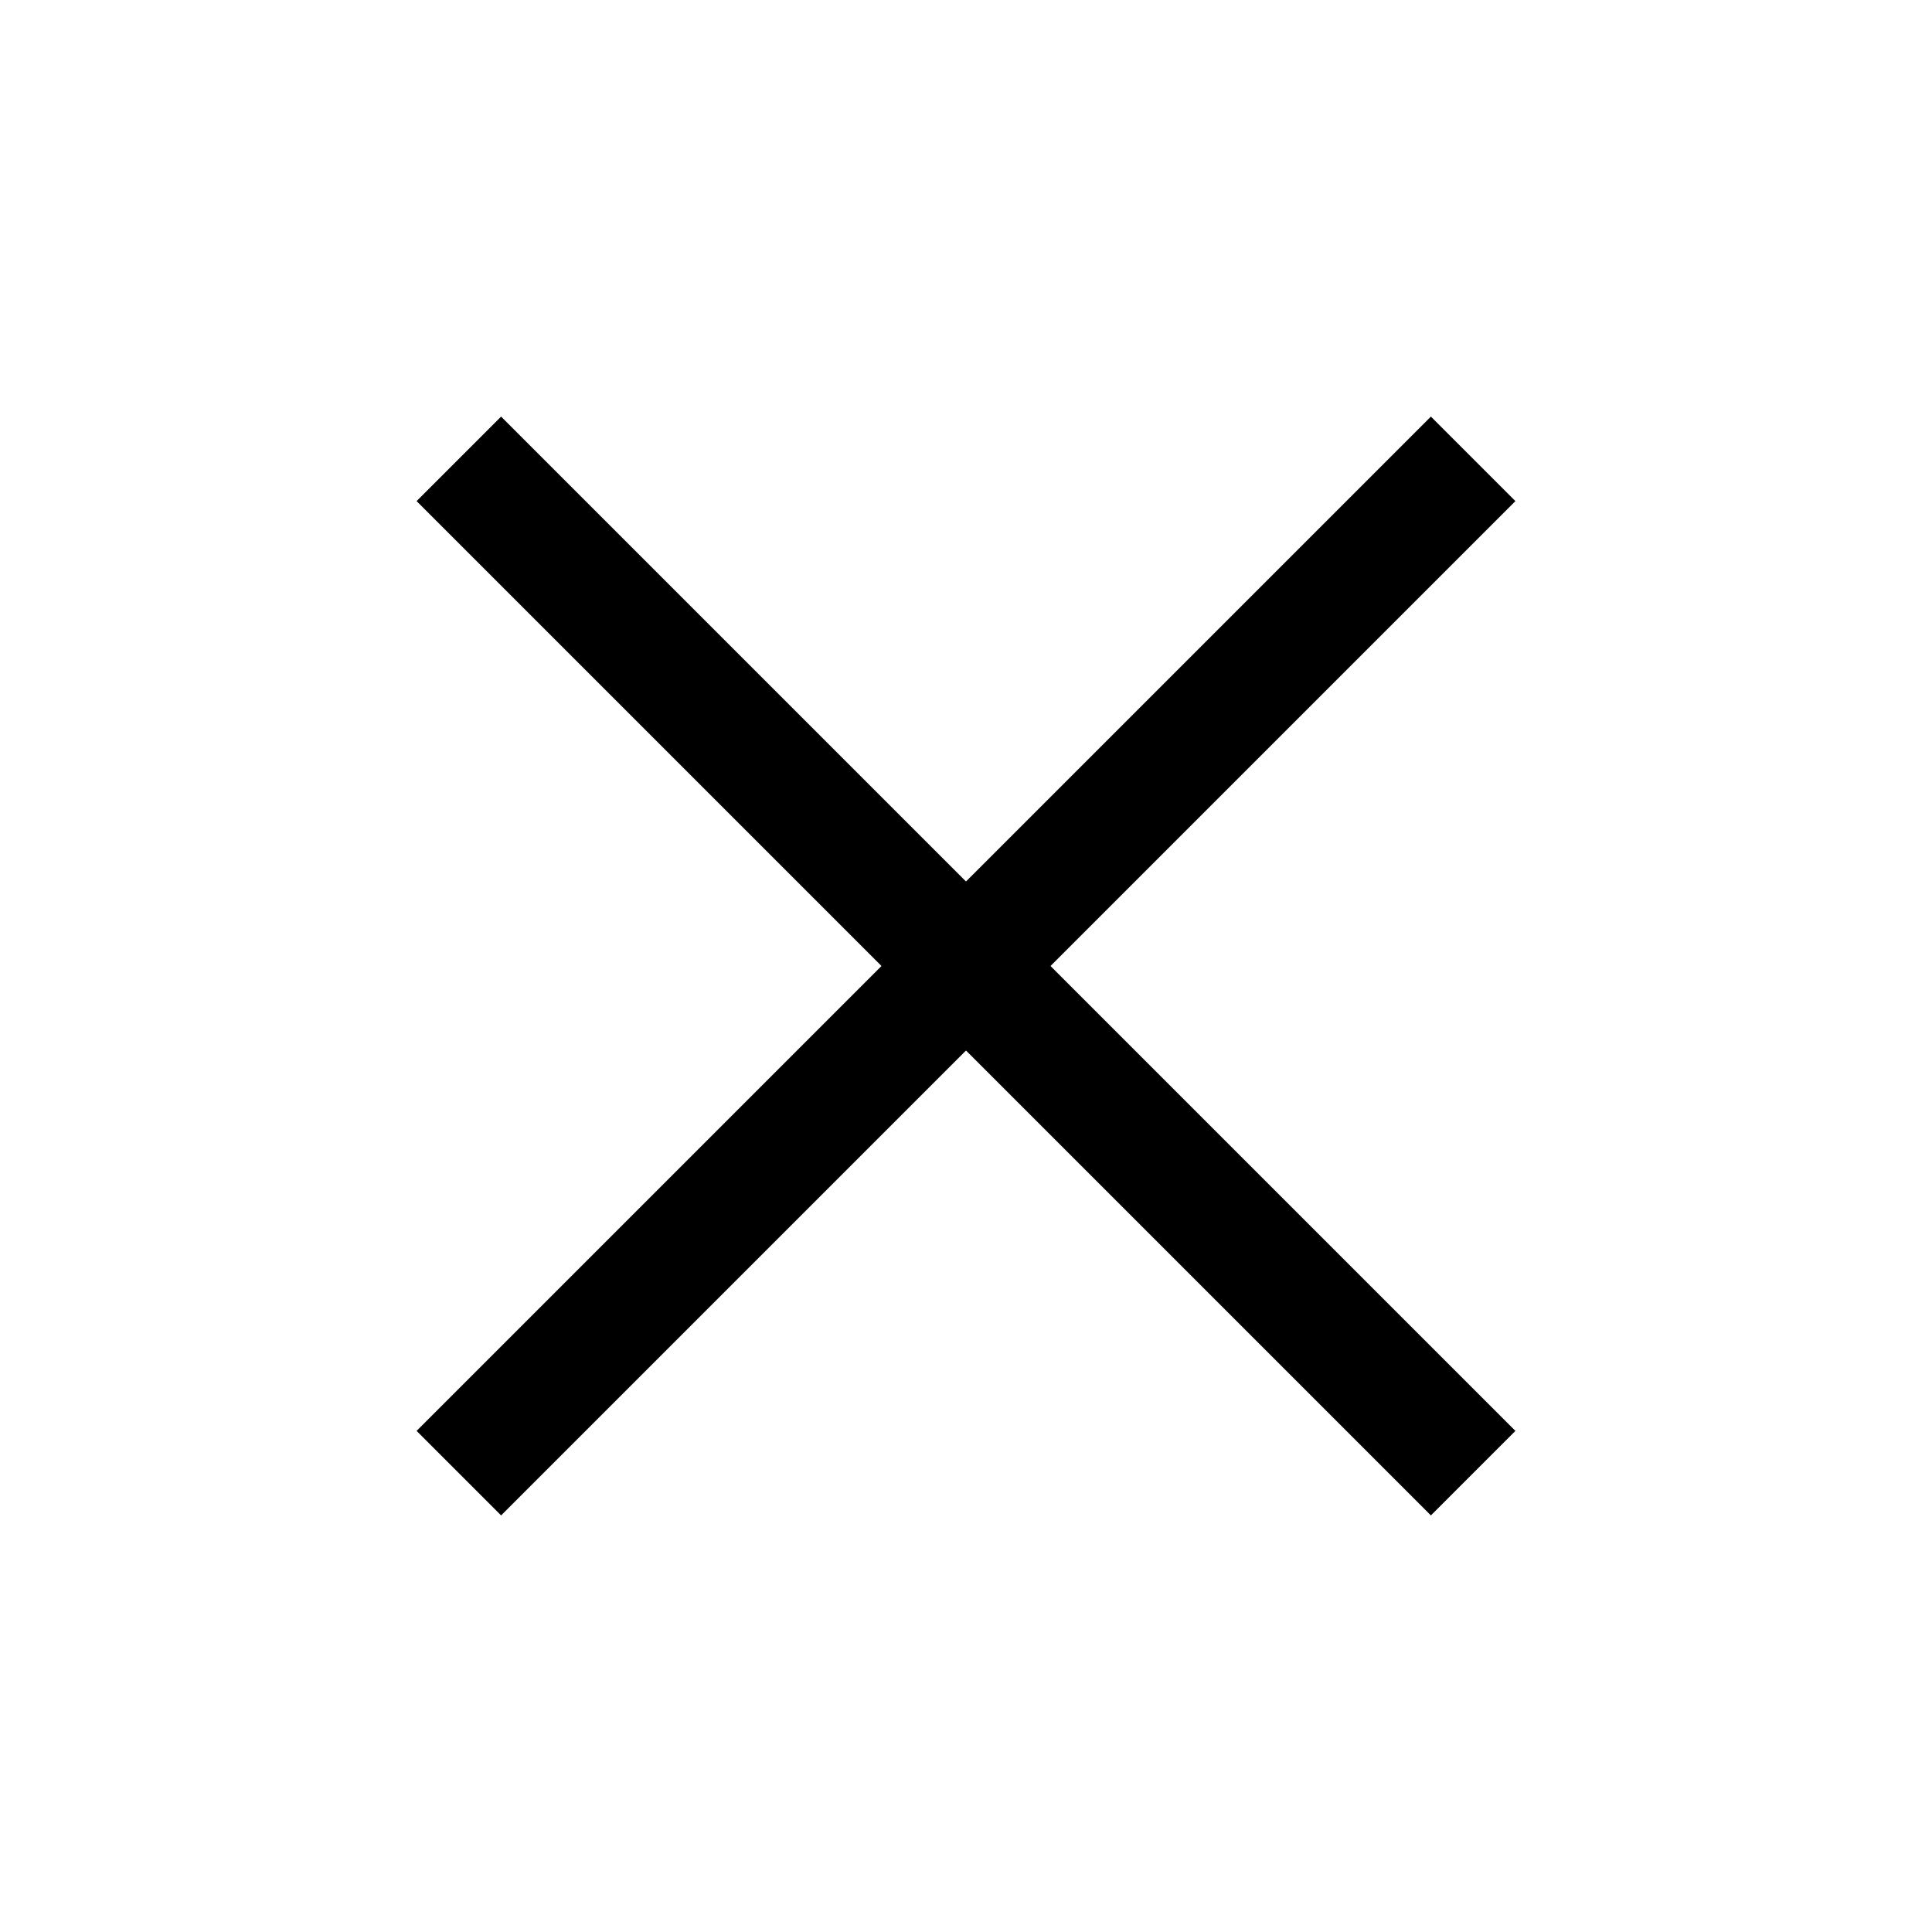
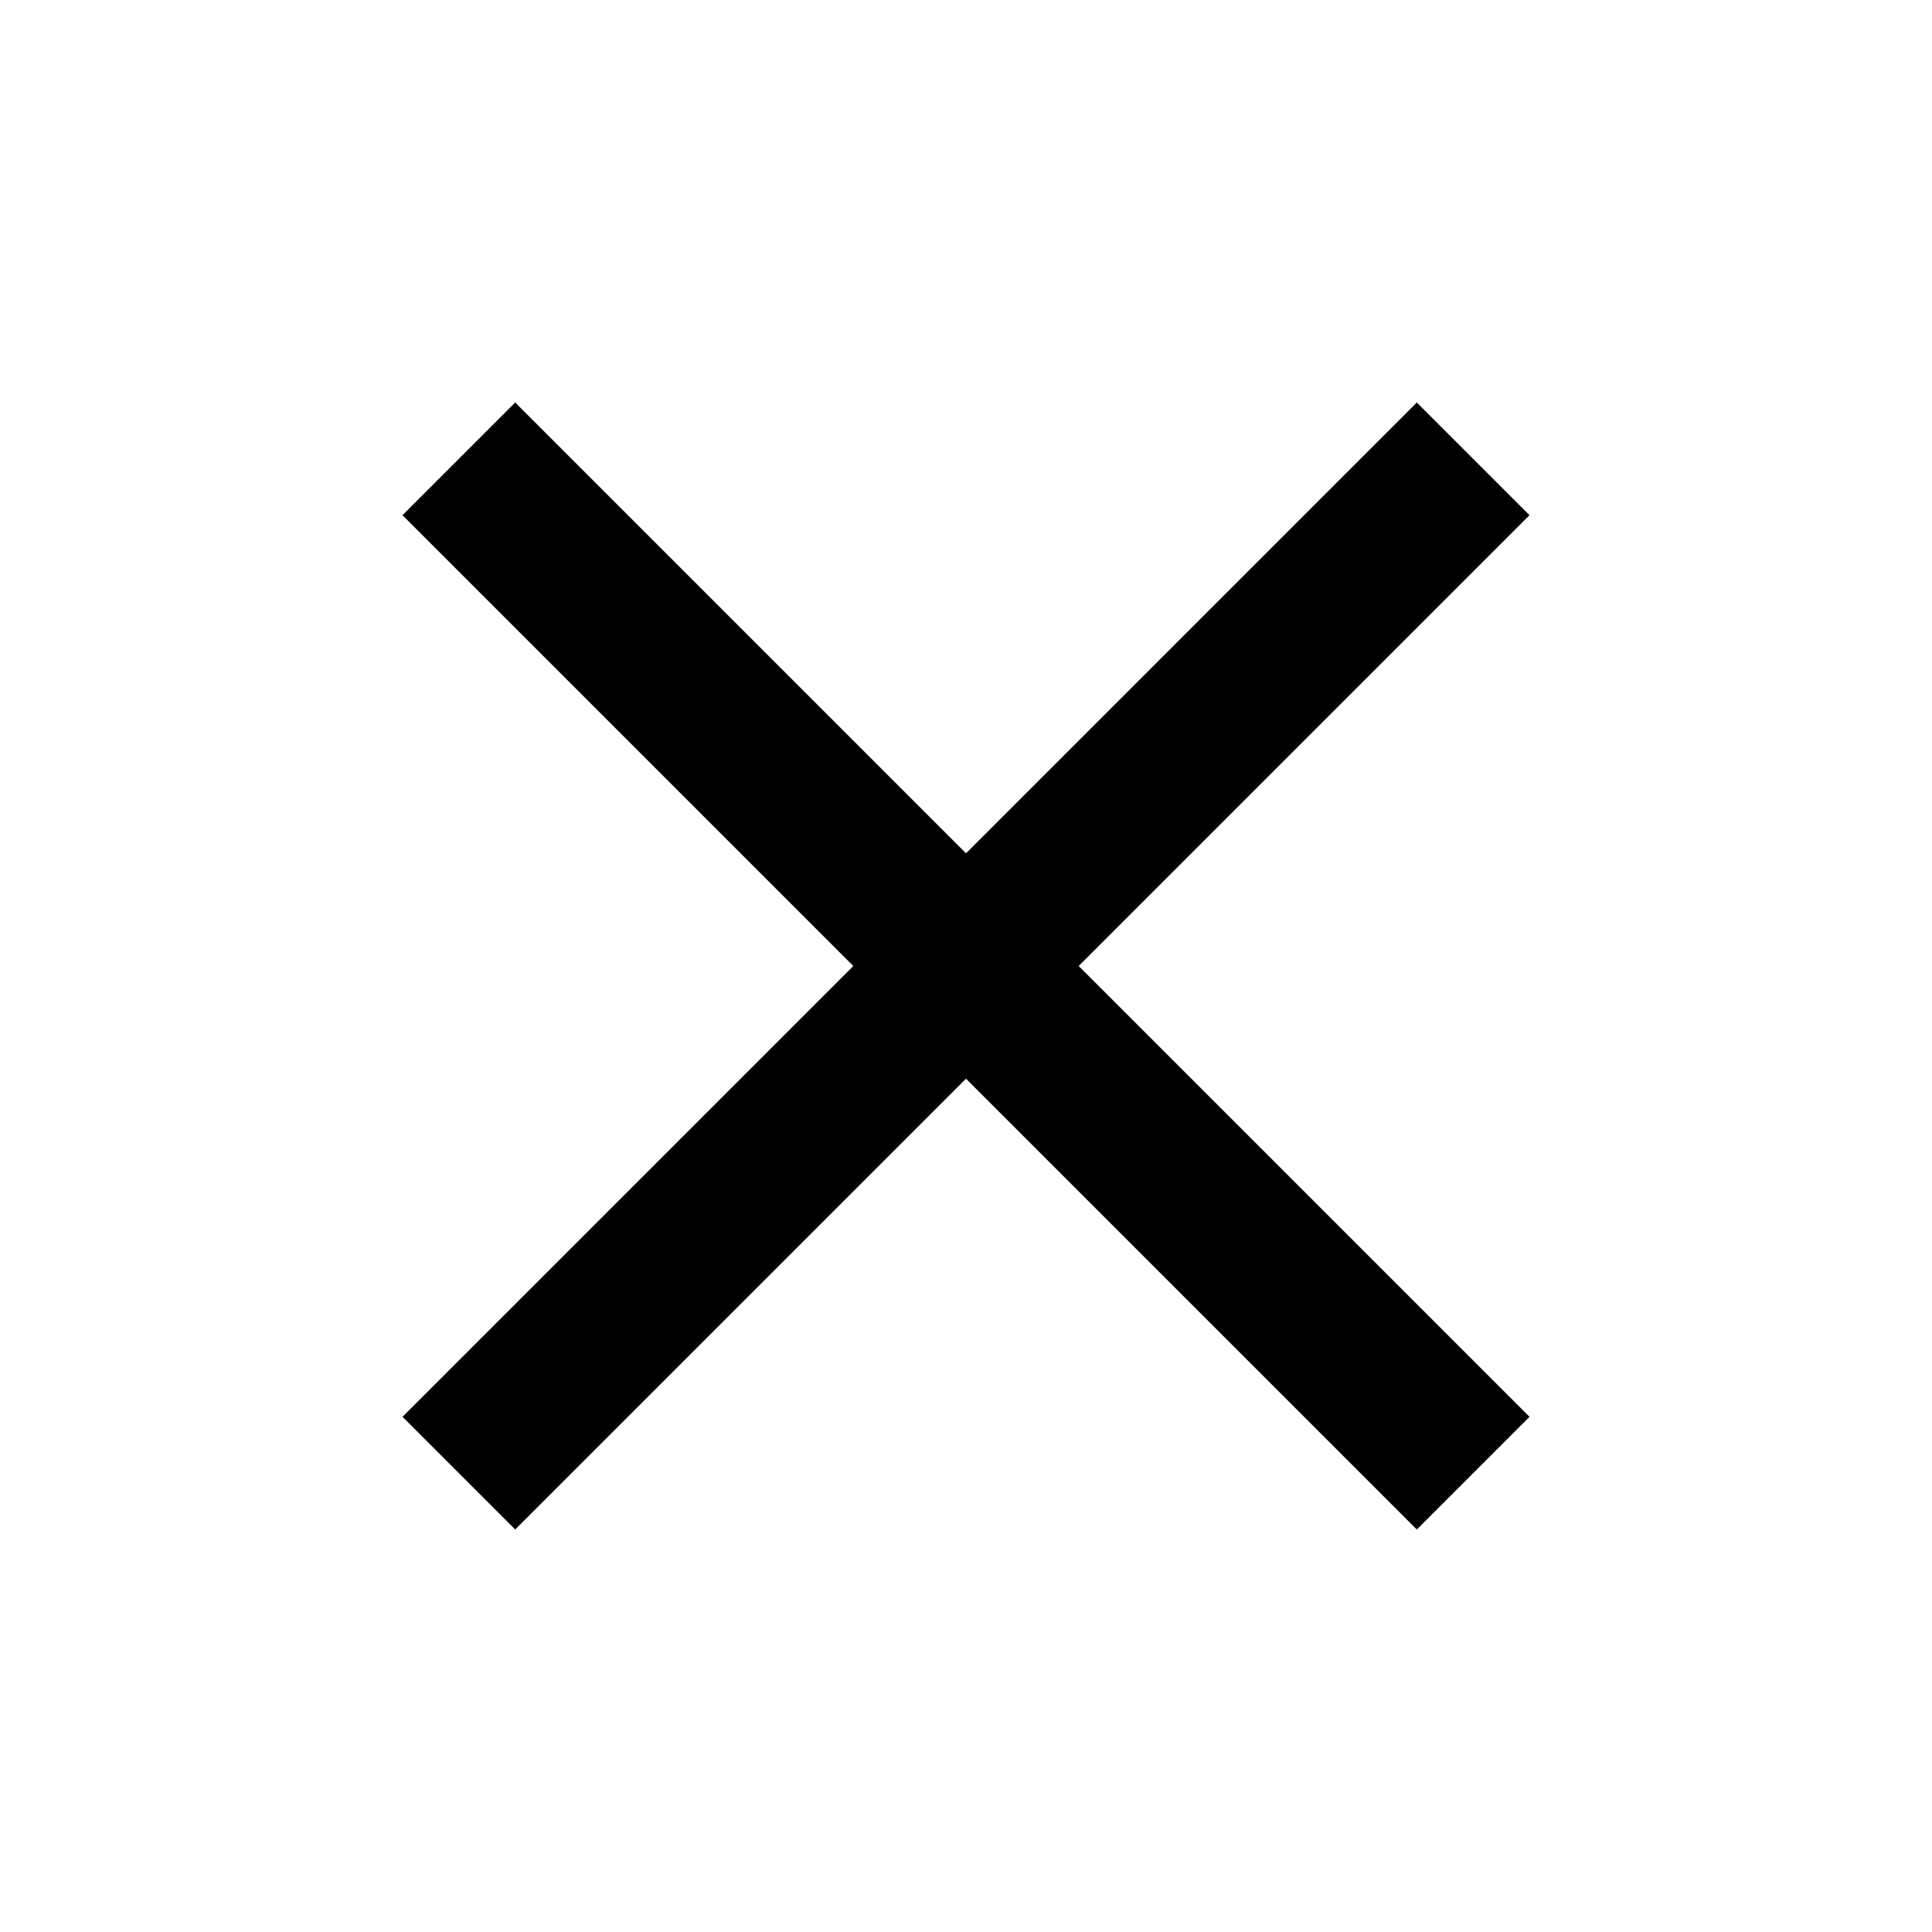
<svg xmlns="http://www.w3.org/2000/svg" height="24px" viewBox="0 -960 960 960" width="24px" fill="#000000">
-   <path d="m249-207-42-42 231-231-231-231 42-42 231 231 231-231 42 42-231 231 231 231-42 42-231-231-231 231Z" />
+   <path d="m256-200-56-56 224-224-224-224 56-56 224 224 224-224 56 56-224 224 224 224-56 56-224-224-224 224Z" />
</svg>
